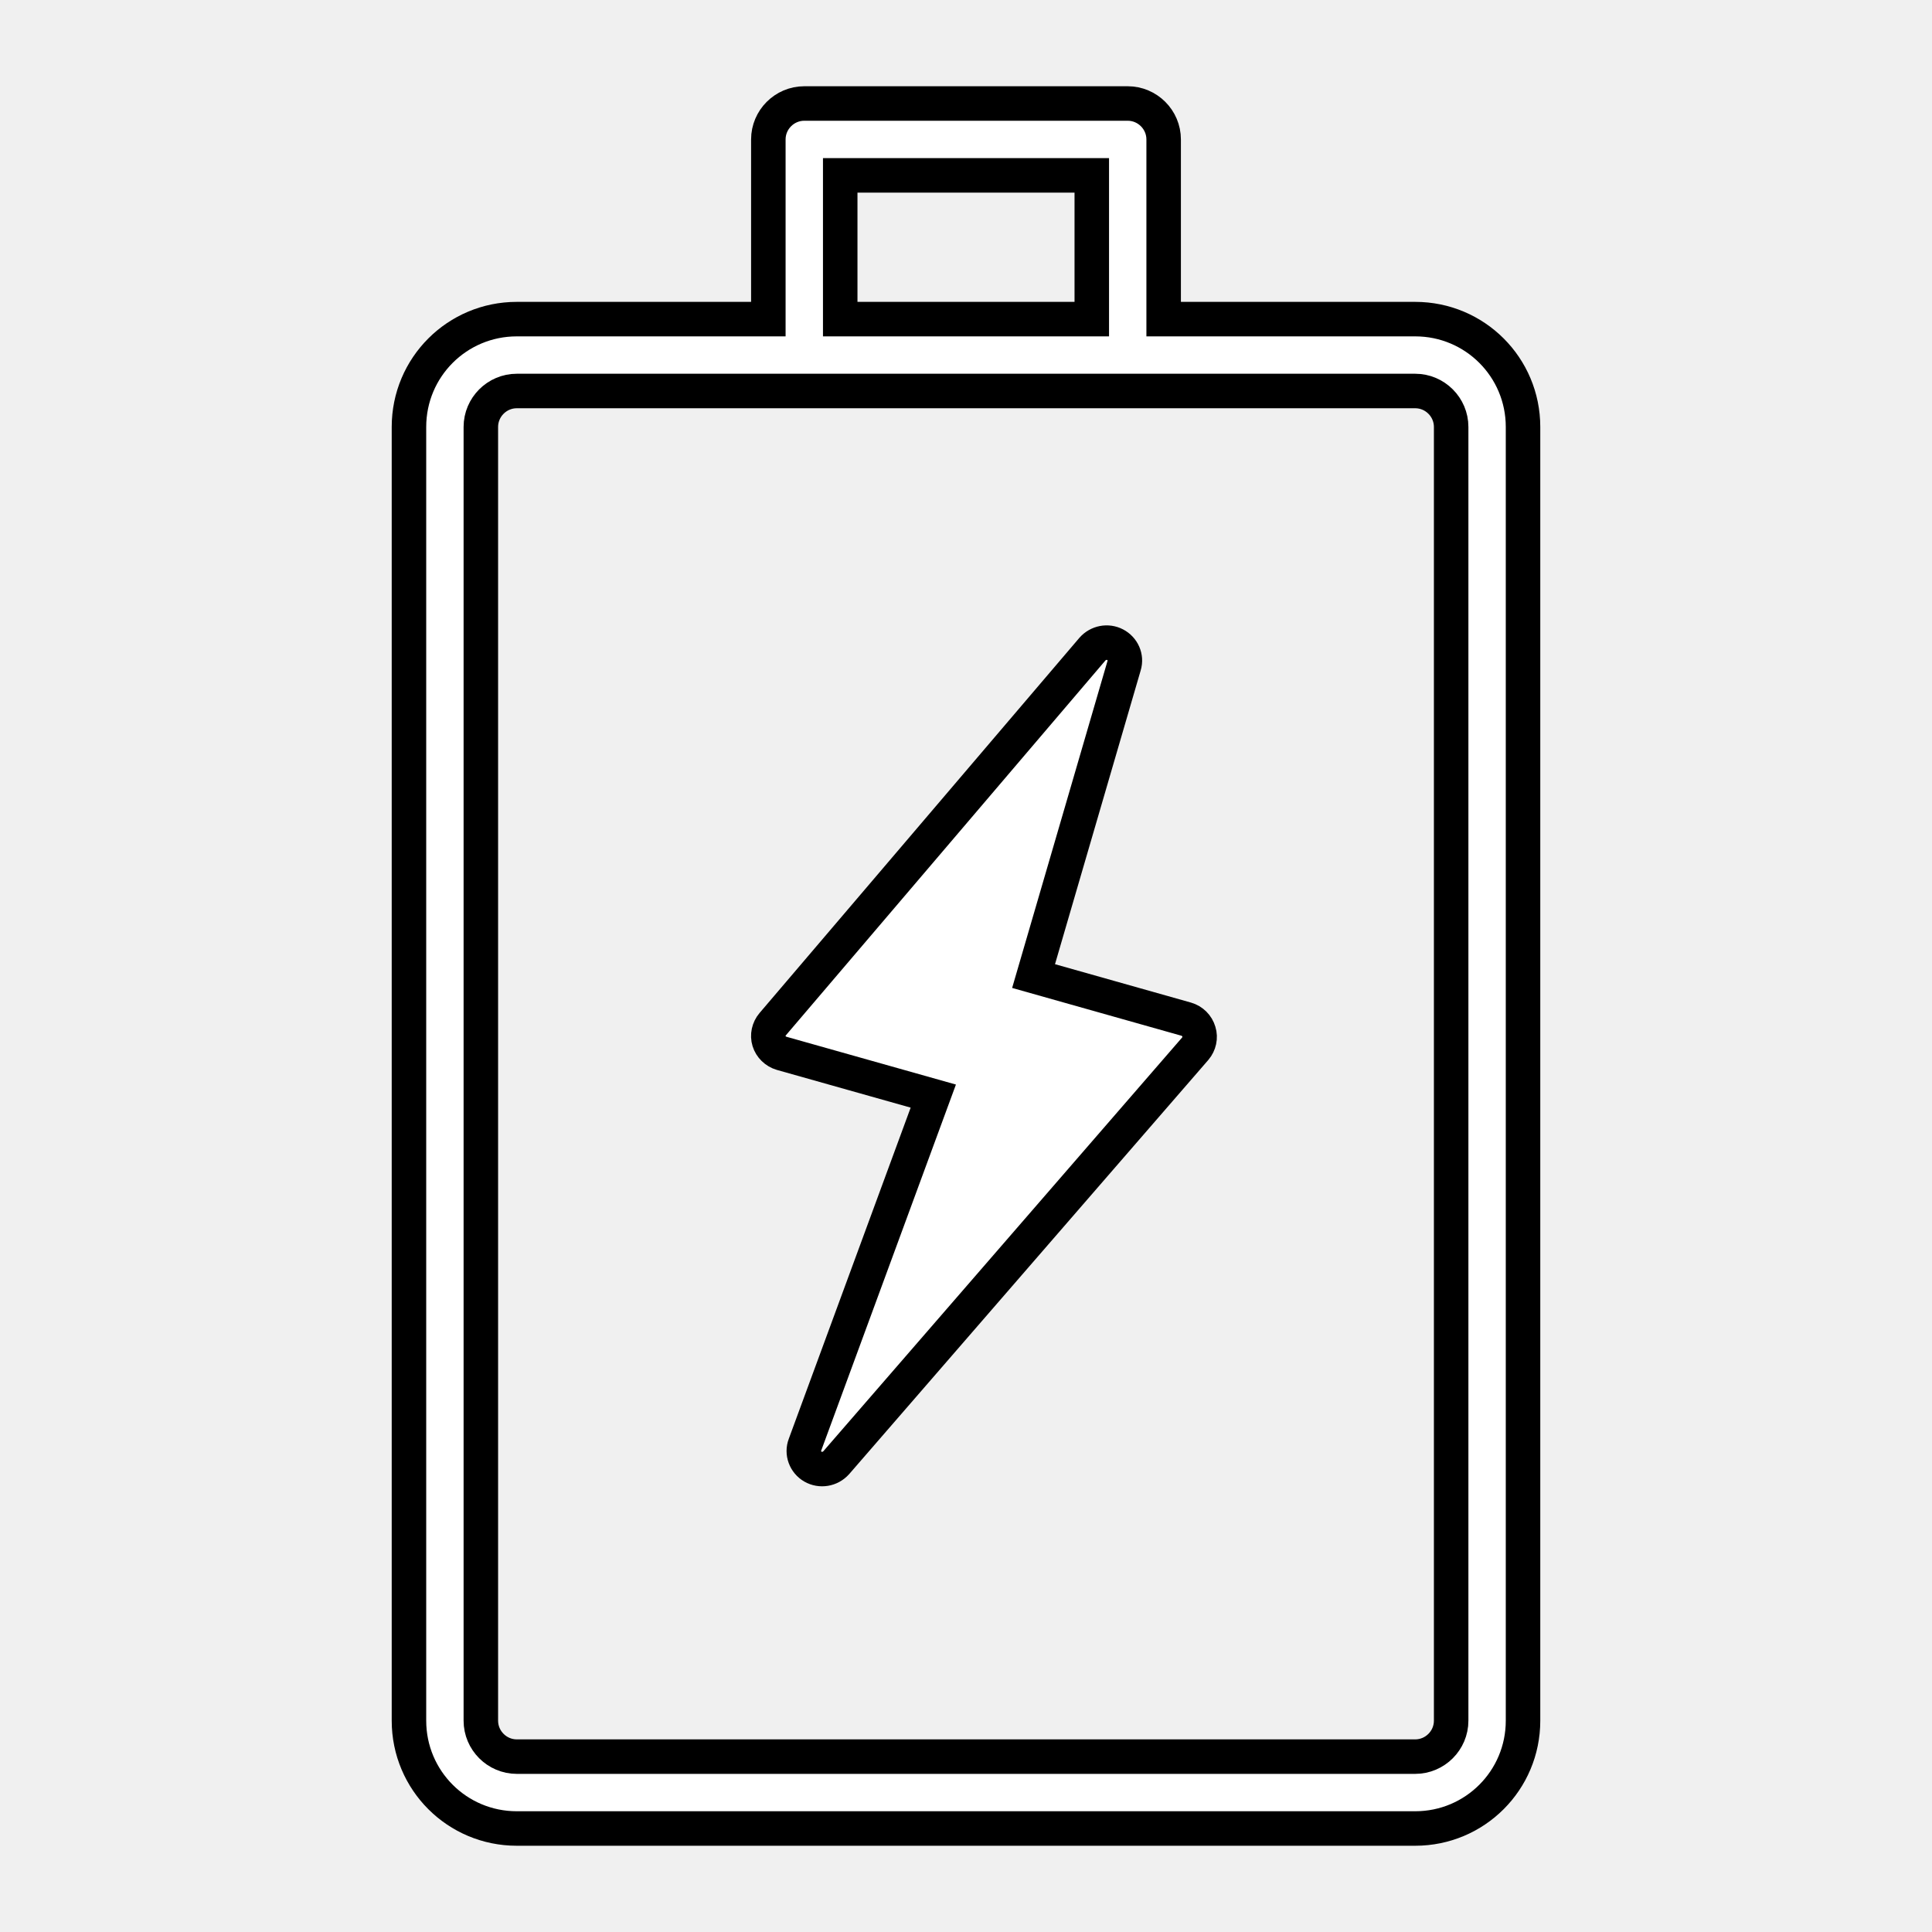
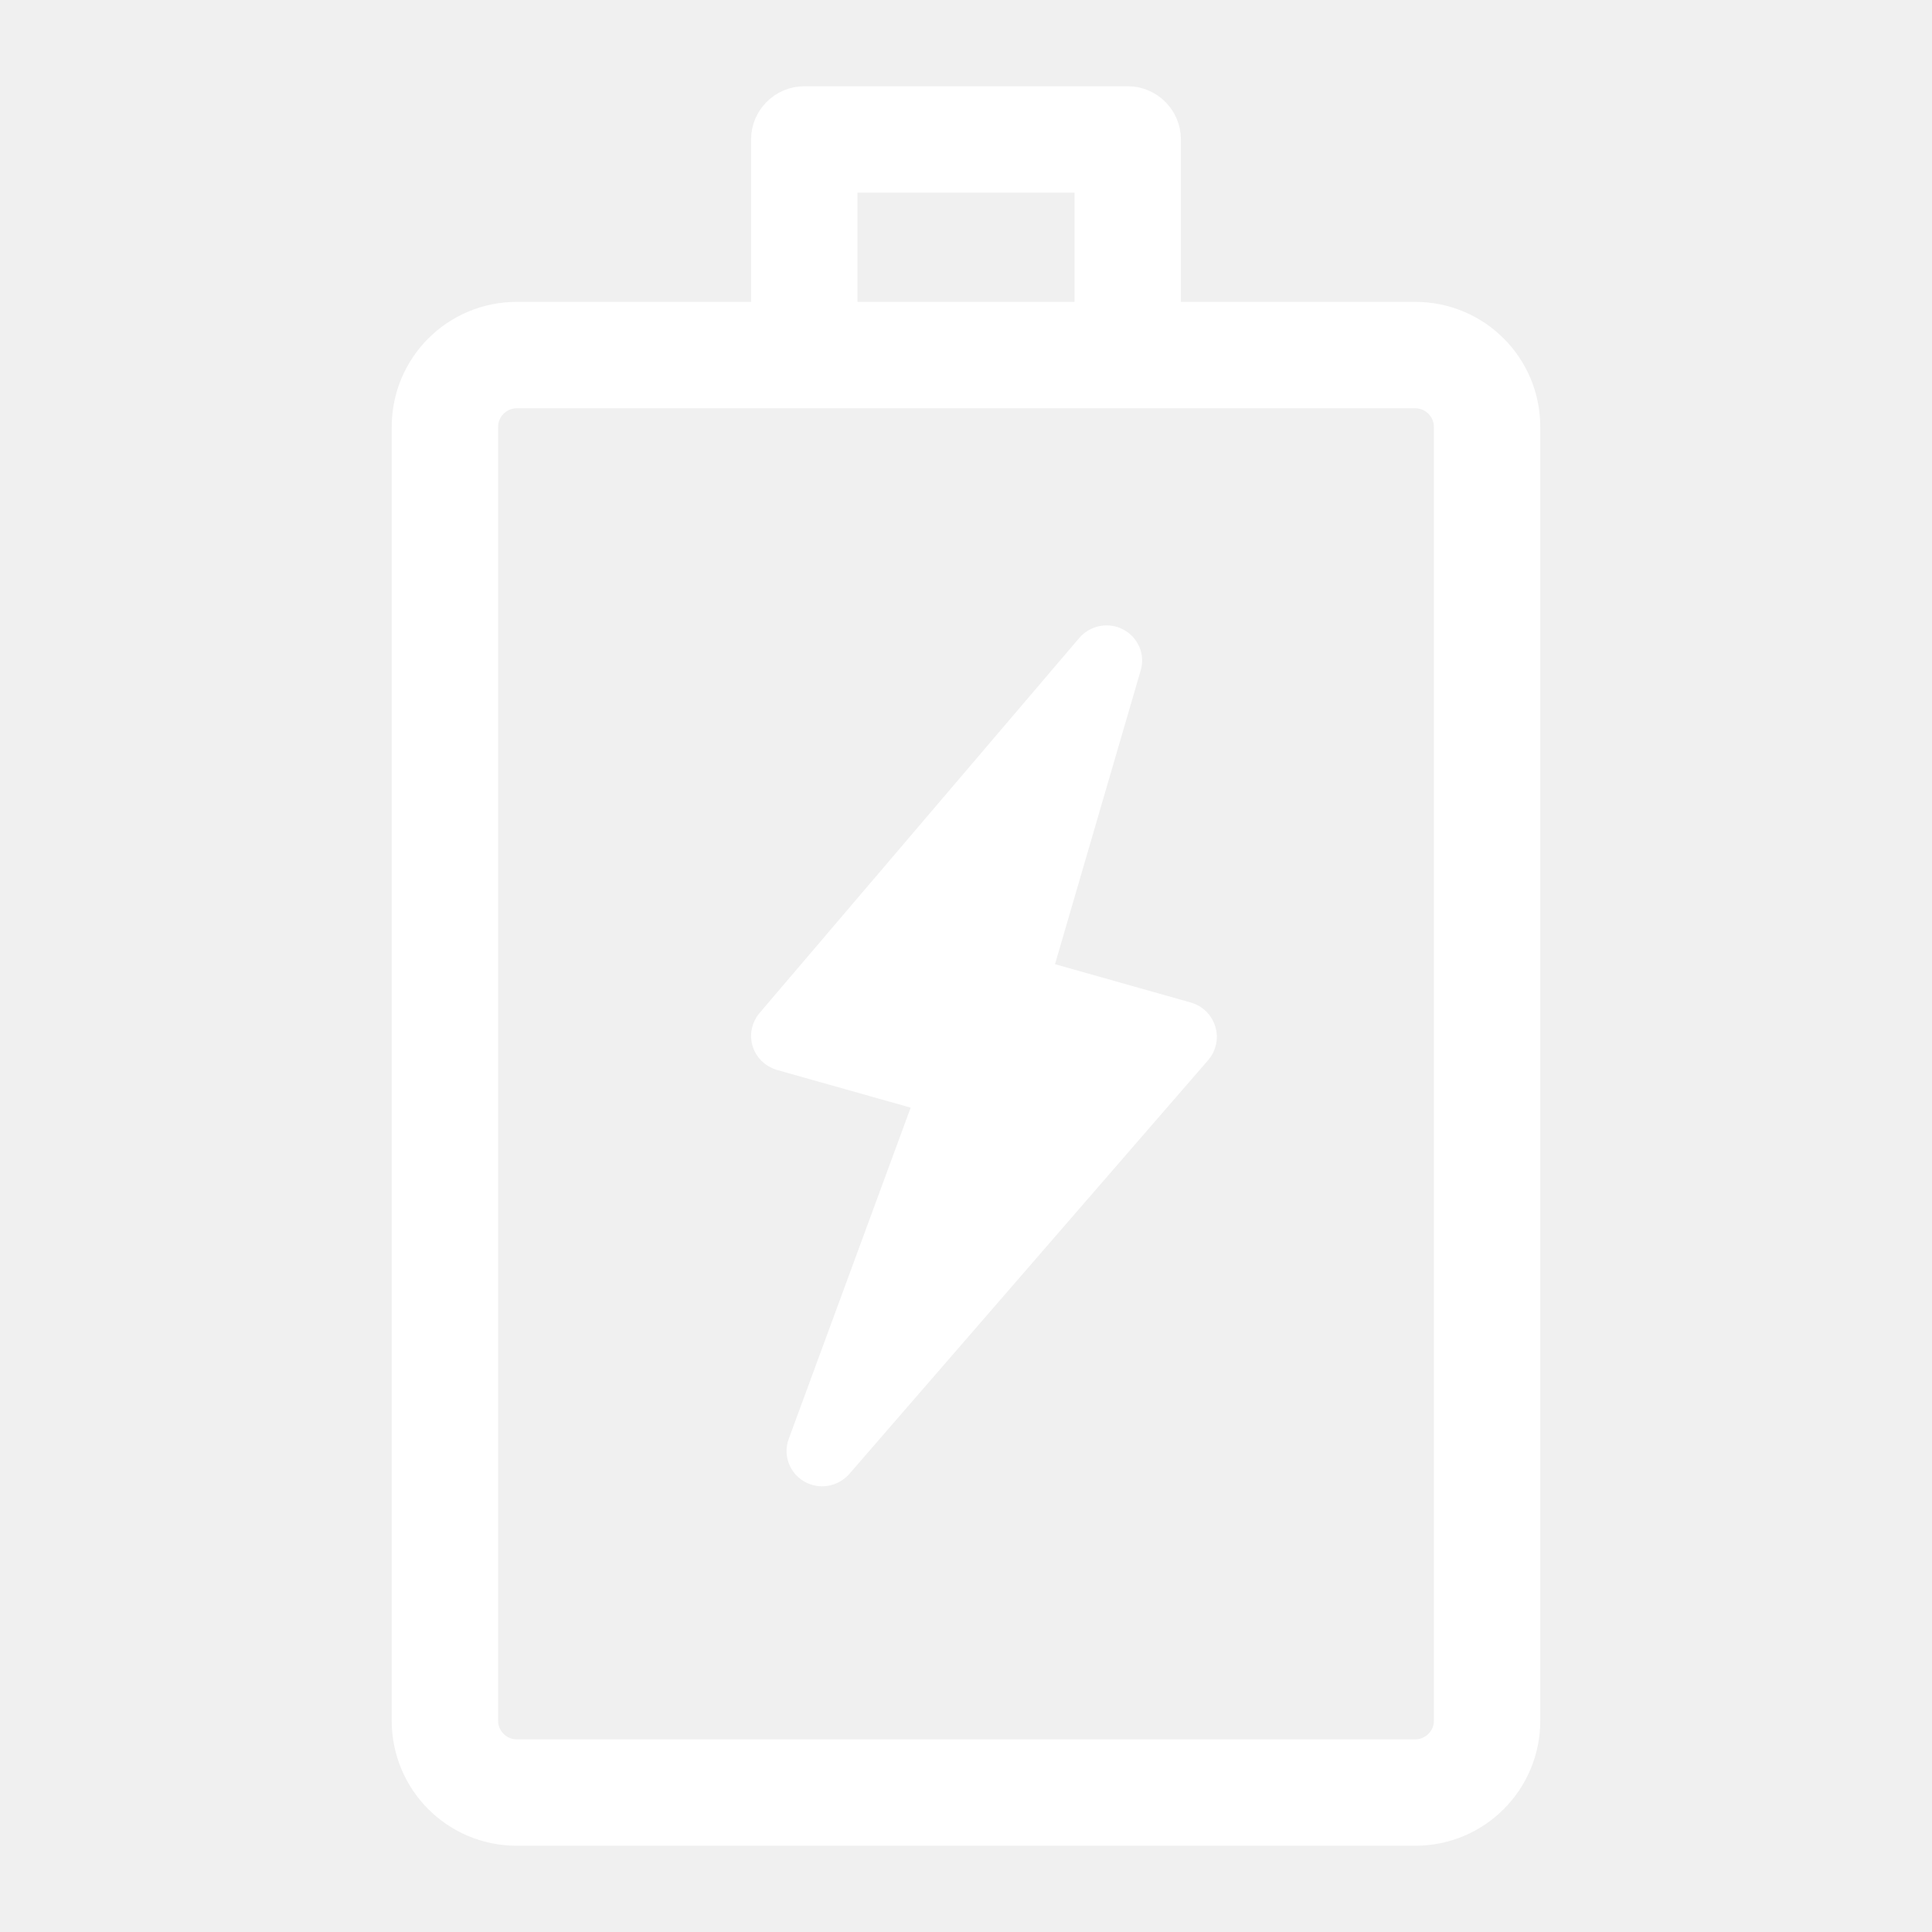
- <svg xmlns="http://www.w3.org/2000/svg" fill="#FFFFFF" height="192px" width="192px" version="1.1" id="Layer_1" viewBox="-30.72 -30.72 573.44 573.44" xml:space="preserve" stroke="#000000" stroke-width="10.24">
-   <g id="SVGRepo_bgCarrier" stroke-width="0" />
-   <g id="SVGRepo_tracerCarrier" stroke-linecap="round" stroke-linejoin="round" />
-   <g id="SVGRepo_iconCarrier">
+ <svg xmlns="http://www.w3.org/2000/svg" fill="#FFFFFF" height="192px" width="192px" version="1.1" id="Layer_1" viewBox="-30.72 -30.72 573.44 573.44" xml:space="preserve" stroke="#FFFFFF" stroke-width="10.24">
+   <g id="bgic" stroke-width="0" />
+   <g id="trcic" stroke-linecap="round" stroke-linejoin="round" />
+   <g id="icic">
    <g>
      <g>
        <g>
          <path d="M389.333,64h-74.667V10.667C314.667,4.8,309.867,0,304,0h-96c-5.867,0-10.667,4.8-10.667,10.667V64h-74.667 c-17.707,0-32,14.293-32,32v384c0,17.707,14.293,32,32,32h266.667c17.707,0,32-14.293,32-32V96 C421.333,78.293,407.04,64,389.333,64z M218.667,21.333h74.667V64h-74.667V21.333z M400,480c0,5.867-4.8,10.667-10.667,10.667 H122.667c-5.867,0-10.667-4.8-10.667-10.667V96c0-5.867,4.8-10.667,10.667-10.667h266.667C395.2,85.333,400,90.133,400,96V480z" />
          <path d="M321.387,271.787l-45.333-12.8l26.88-92.16c0.747-2.453-0.427-5.013-2.667-6.187c-2.24-1.173-5.013-0.64-6.72,1.28 l-94.933,111.36c-1.173,1.387-1.6,3.307-1.067,5.013s1.92,3.093,3.733,3.627l45.013,12.693l-38.08,103.467 c-0.96,2.453,0.107,5.227,2.347,6.507c2.24,1.28,5.12,0.853,6.933-1.173l106.56-122.88c1.173-1.387,1.6-3.307,1.067-5.013 C324.587,273.707,323.2,272.32,321.387,271.787z" />
        </g>
      </g>
    </g>
  </g>
</svg>
